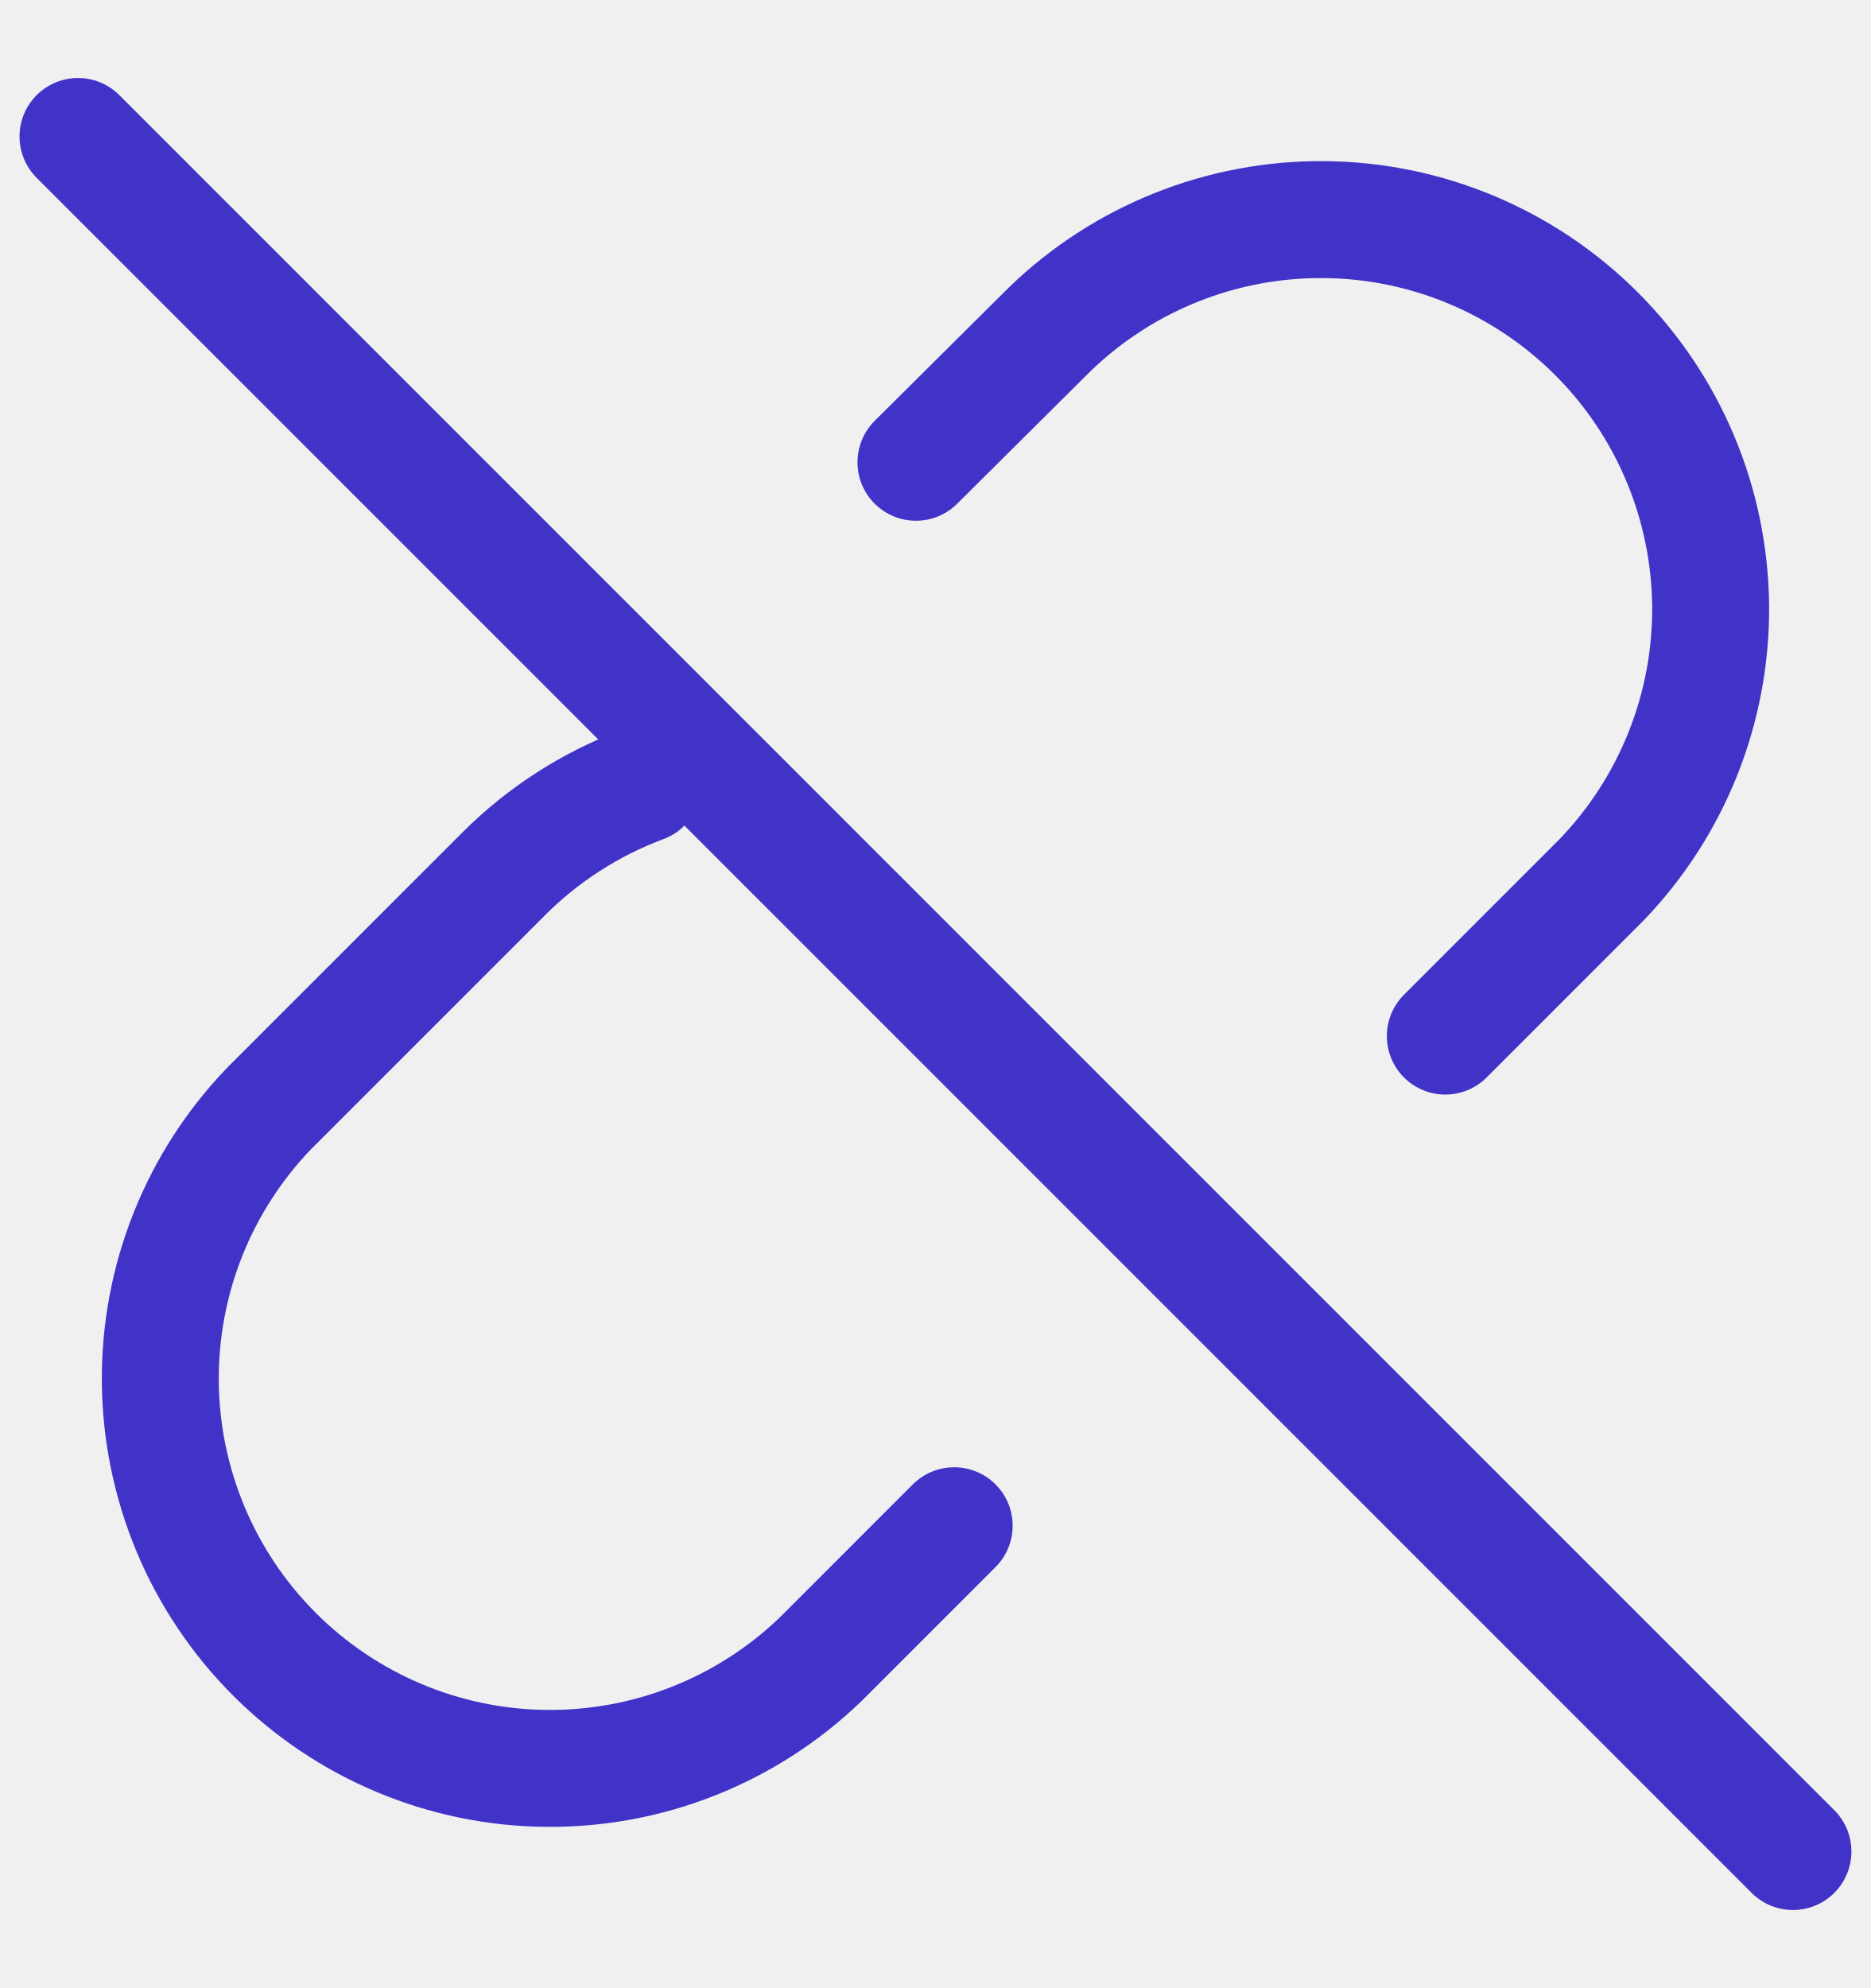
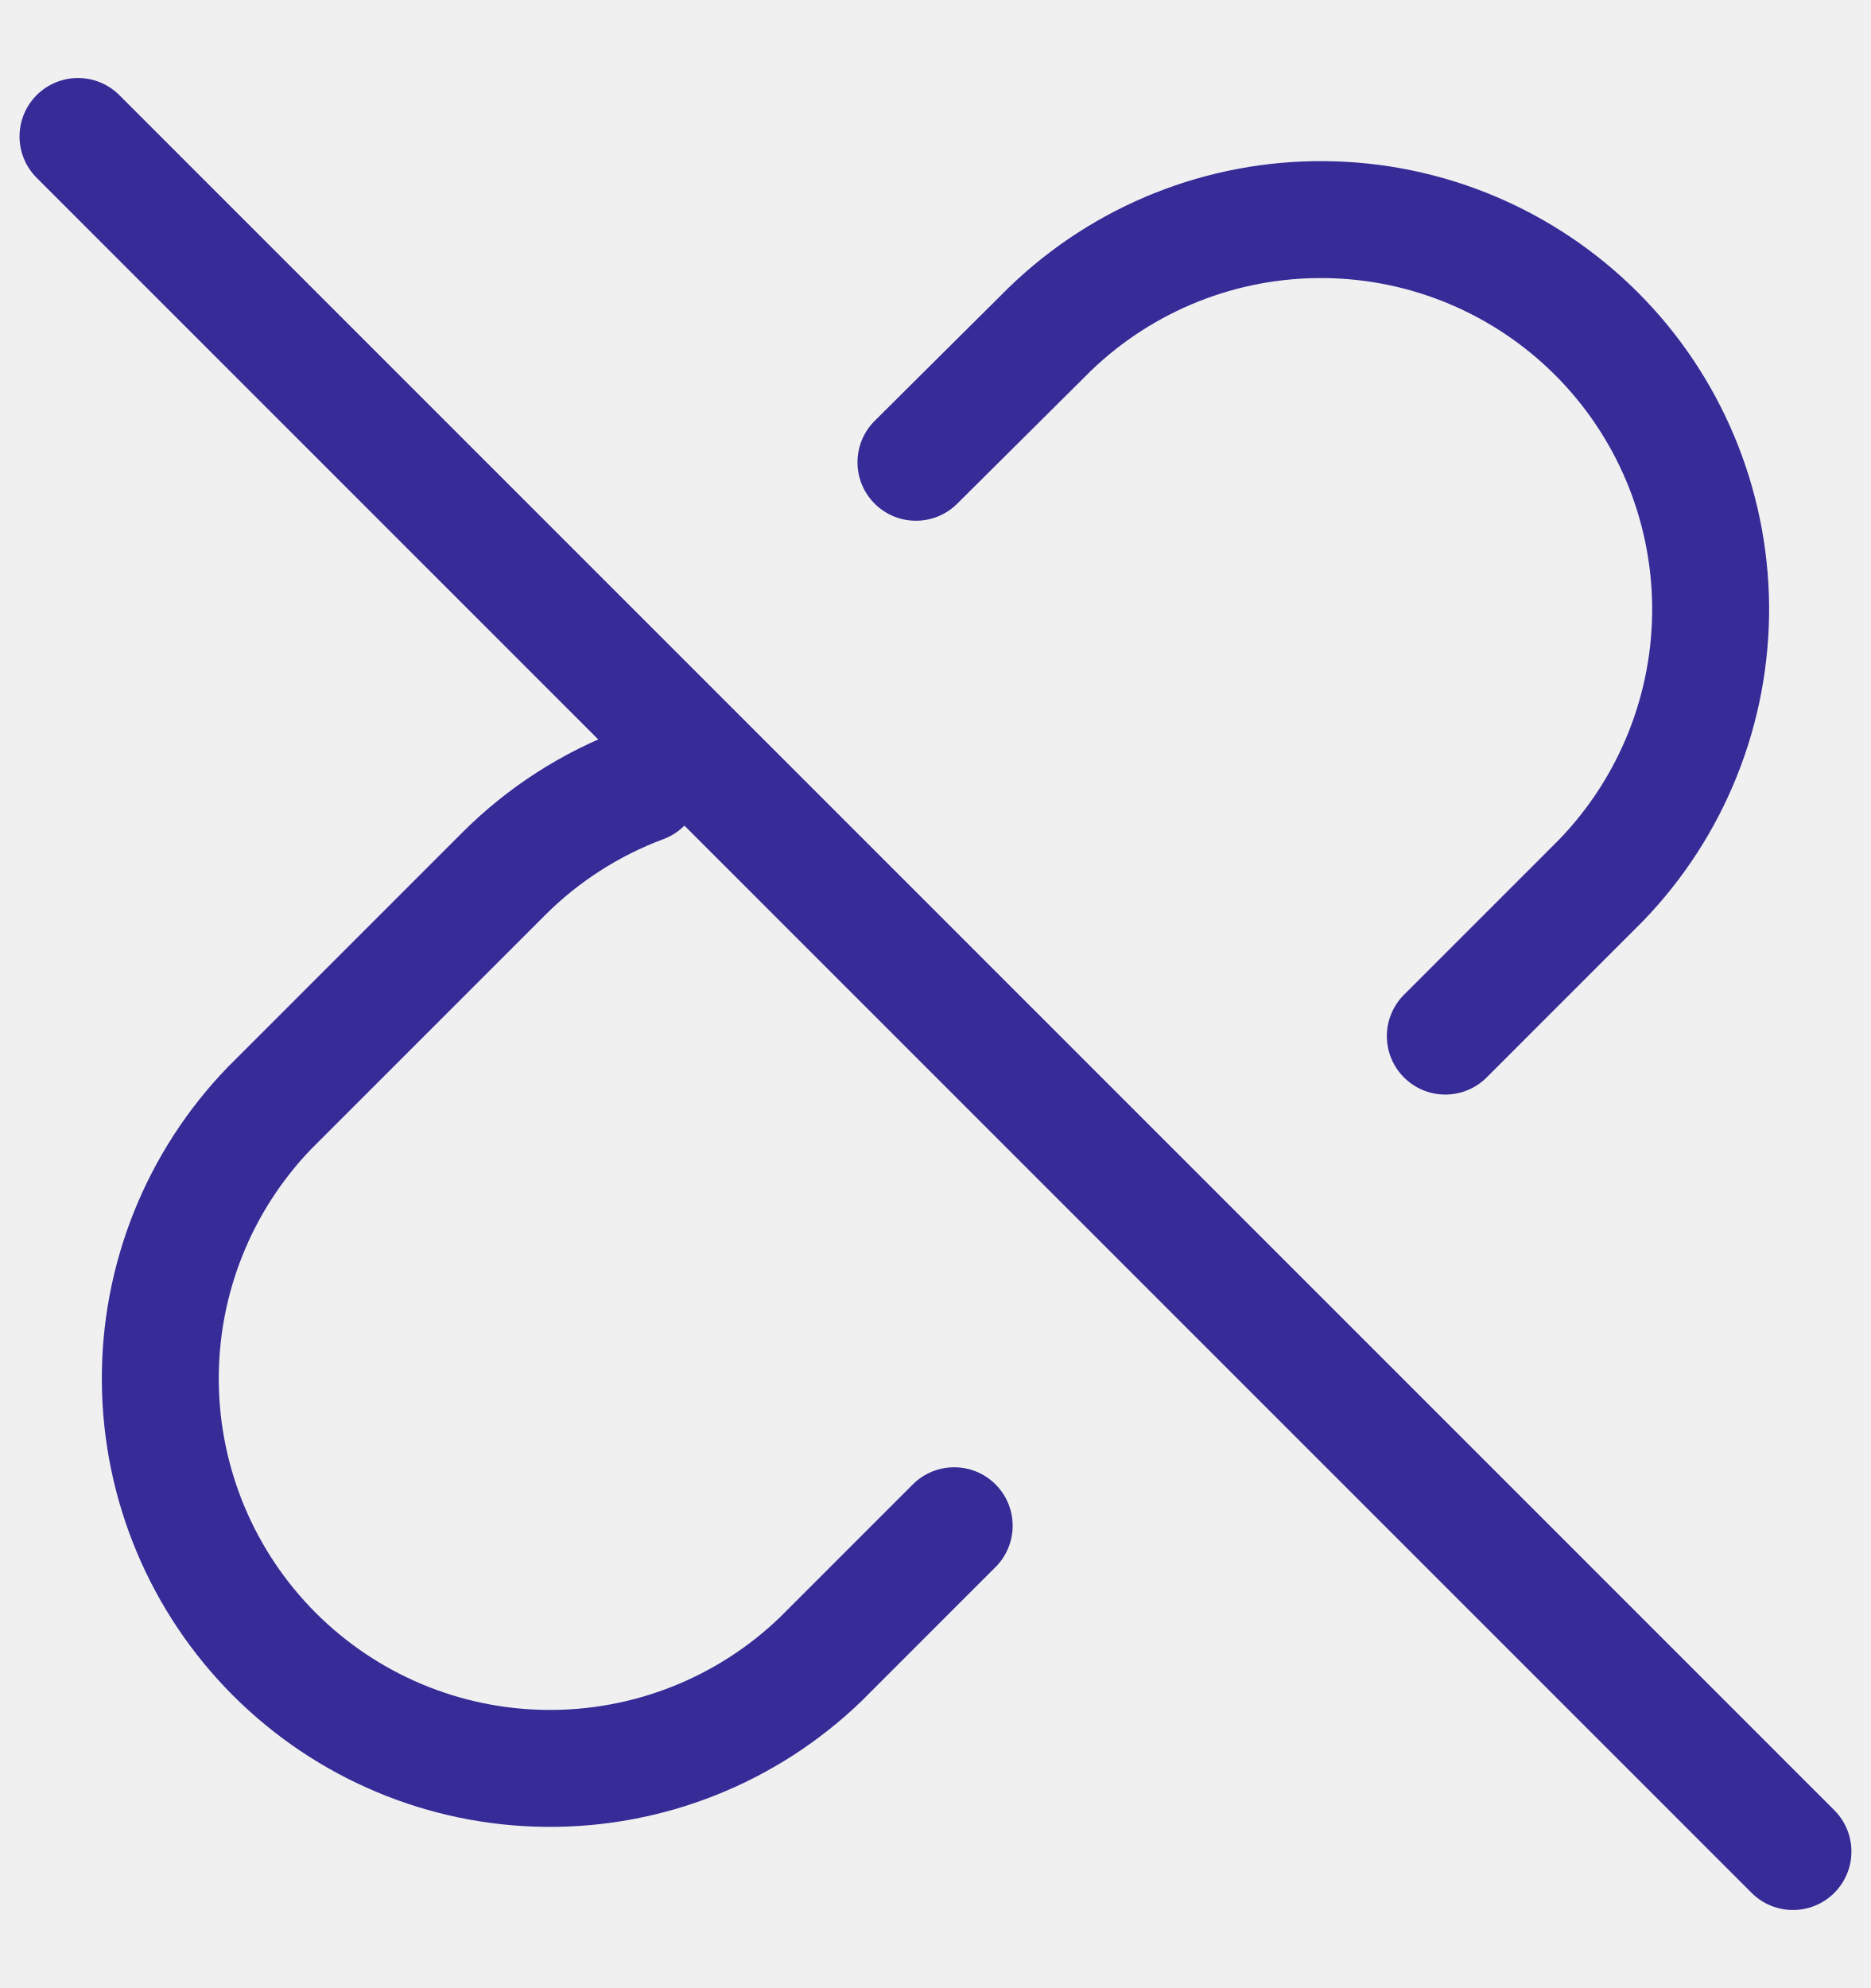
<svg xmlns="http://www.w3.org/2000/svg" width="16" height="17" viewBox="0 0 16 17" fill="none">
  <g clip-path="url(#clip0)">
-     <path d="M12.36 8.86L13.693 7.527C14.3 6.898 14.636 6.056 14.629 5.182C14.621 4.308 14.271 3.472 13.653 2.854C13.035 2.236 12.199 1.885 11.325 1.878C10.451 1.87 9.609 2.206 8.98 2.813L7.833 3.953" stroke="#4132C8" stroke-linecap="round" stroke-linejoin="round" />
-     <path d="M5.499 6.707C5.051 6.874 4.645 7.135 4.307 7.473L2.307 9.473C1.699 10.102 1.363 10.944 1.371 11.818C1.379 12.692 1.729 13.528 2.347 14.146C2.965 14.764 3.801 15.115 4.675 15.122C5.549 15.13 6.391 14.794 7.02 14.187L8.16 13.047" stroke="#4132C8" stroke-linecap="round" stroke-linejoin="round" />
-     <path d="M0.667 1.167L15.333 15.833" stroke="#4132C8" stroke-linecap="round" stroke-linejoin="round" />
+     <path d="M12.36 8.86L13.693 7.527C14.3 6.898 14.636 6.056 14.629 5.182C14.621 4.308 14.271 3.472 13.653 2.854C13.035 2.236 12.199 1.885 11.325 1.878C10.451 1.87 9.609 2.206 8.98 2.813L7.833 3.953" stroke="#362B97" stroke-linecap="round" stroke-linejoin="round" />
+     <path d="M5.499 6.707C5.051 6.874 4.645 7.135 4.307 7.473L2.307 9.473C1.699 10.102 1.363 10.944 1.371 11.818C1.379 12.692 1.729 13.528 2.347 14.146C2.965 14.764 3.801 15.115 4.675 15.122C5.549 15.13 6.391 14.794 7.02 14.187L8.16 13.047" stroke="#362B97" stroke-linecap="round" stroke-linejoin="round" />
+     <path d="M0.667 1.167L15.333 15.833" stroke="#362B97" stroke-linecap="round" stroke-linejoin="round" />
  </g>
  <defs>
    <clipPath id="clip0">
      <rect width="16" height="16" fill="white" transform="translate(0 0.5)" />
    </clipPath>
  </defs>
</svg>
